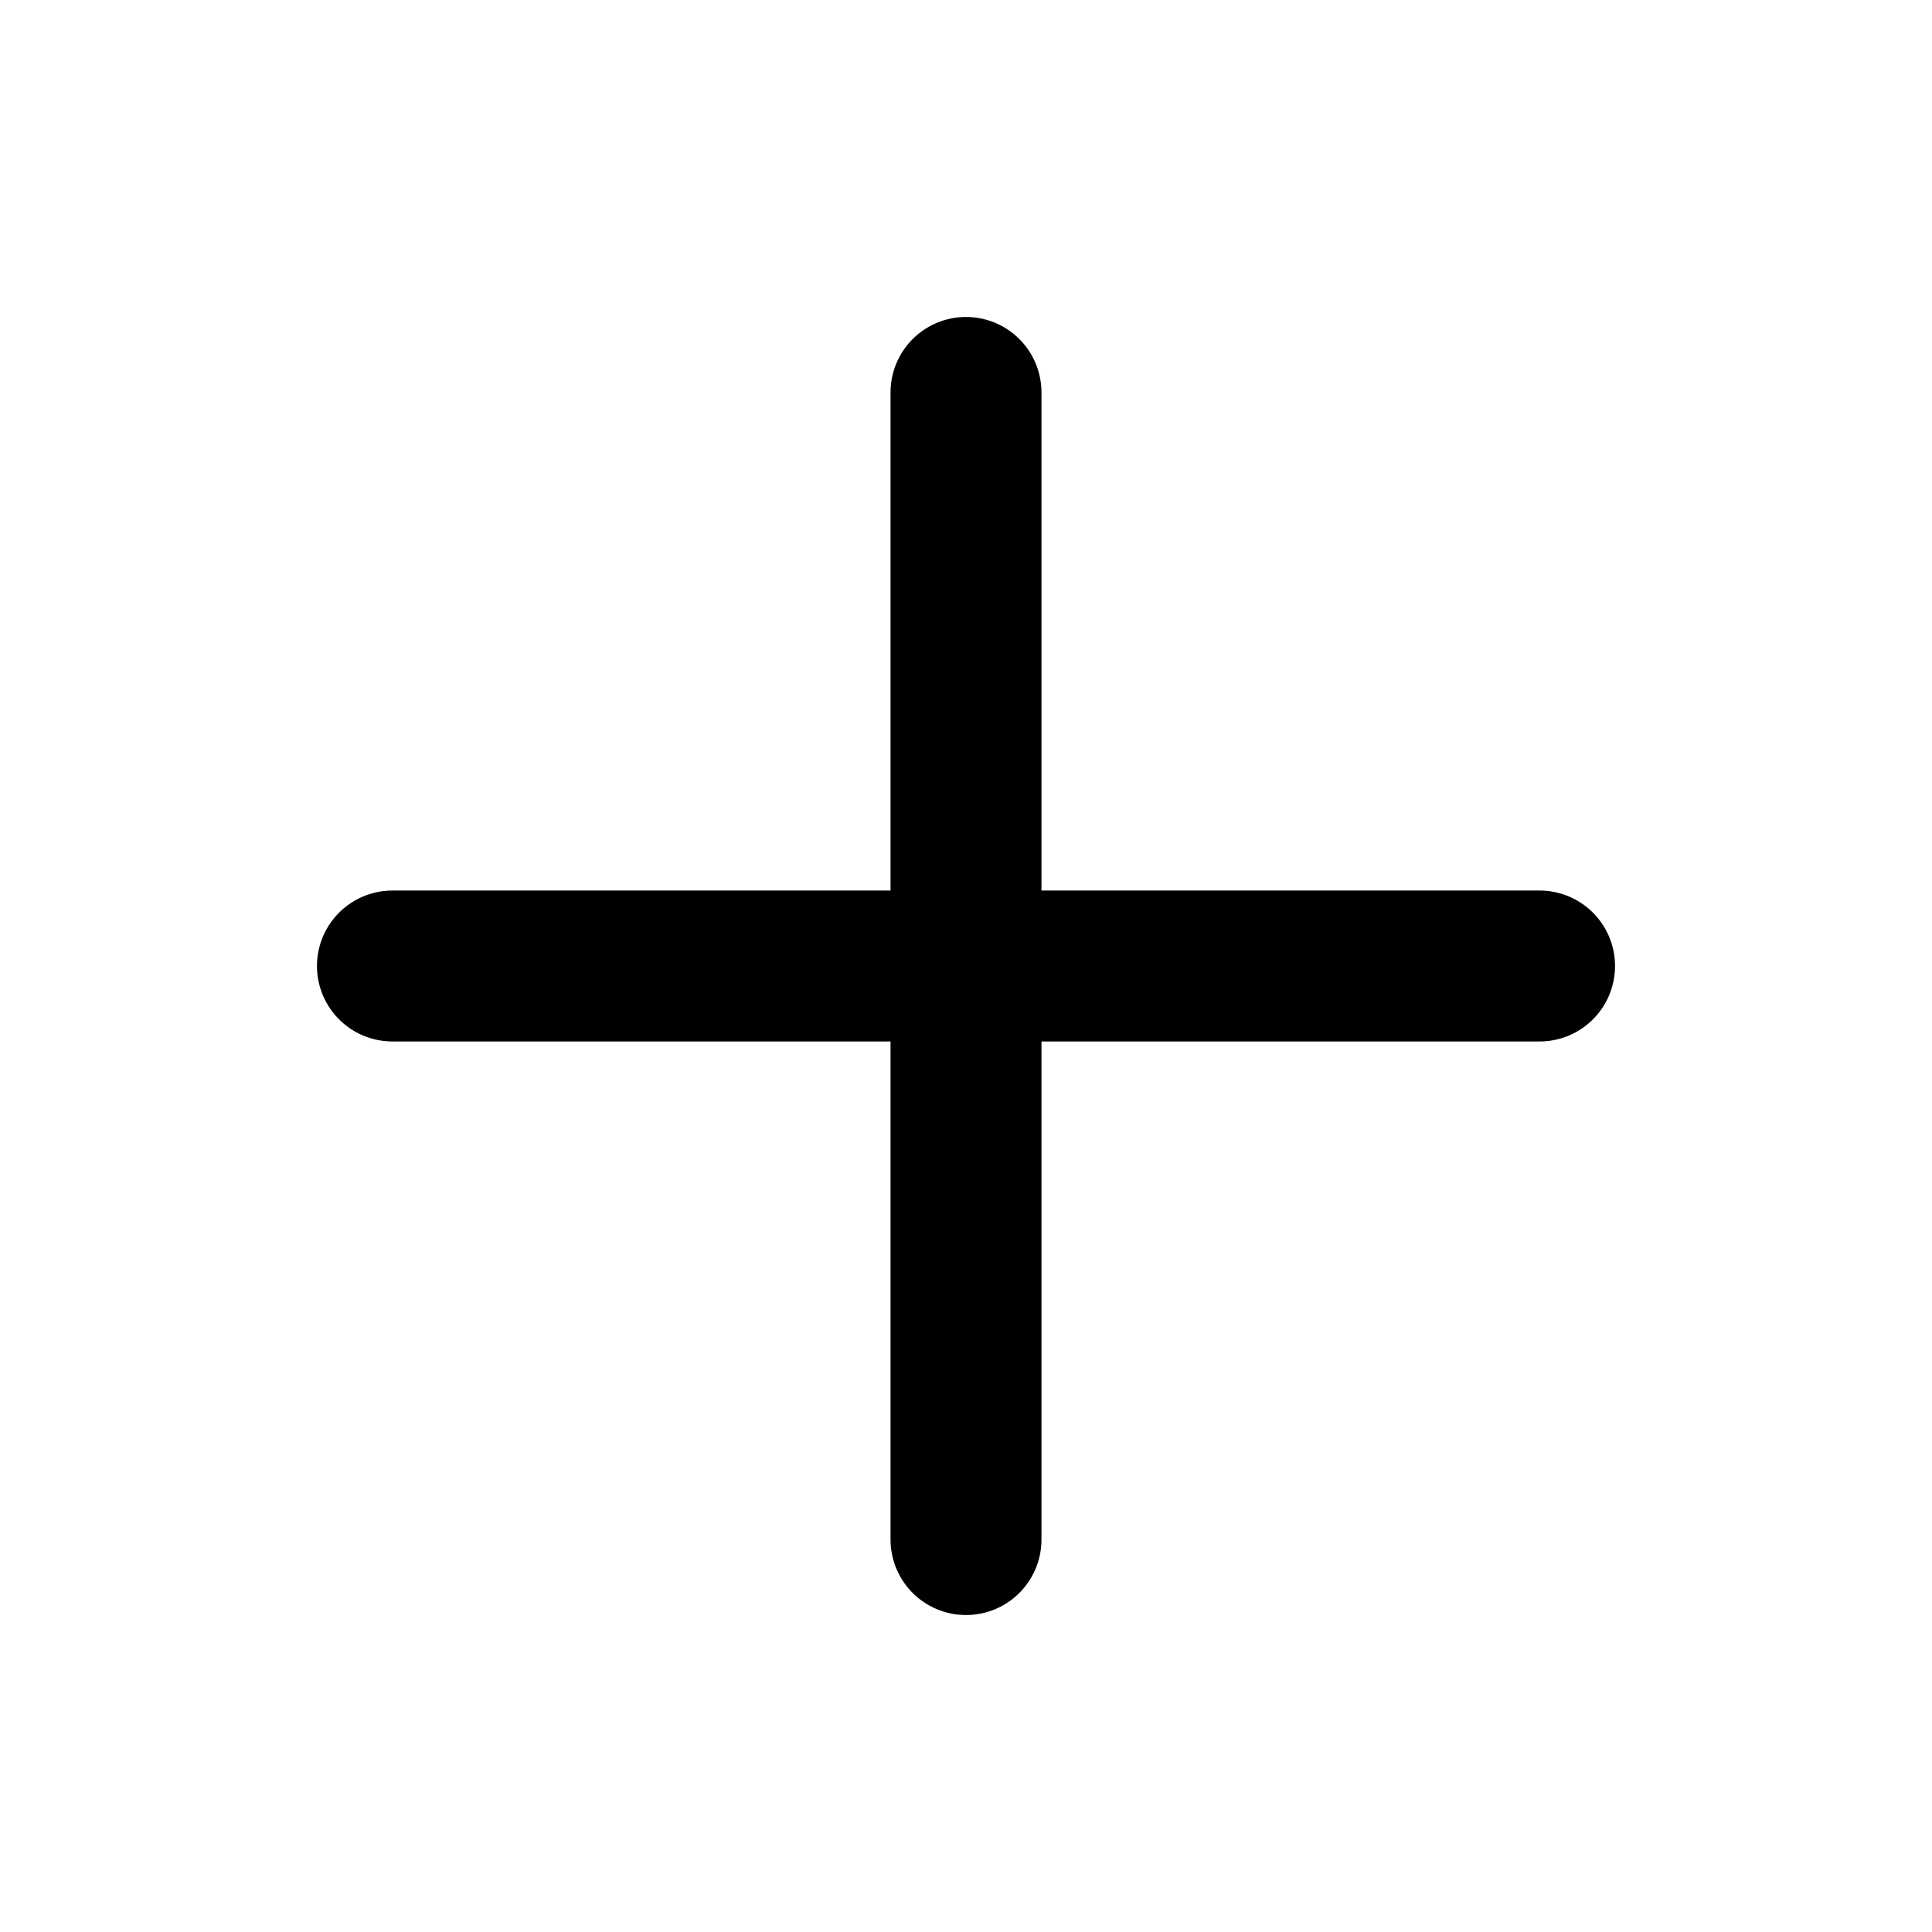
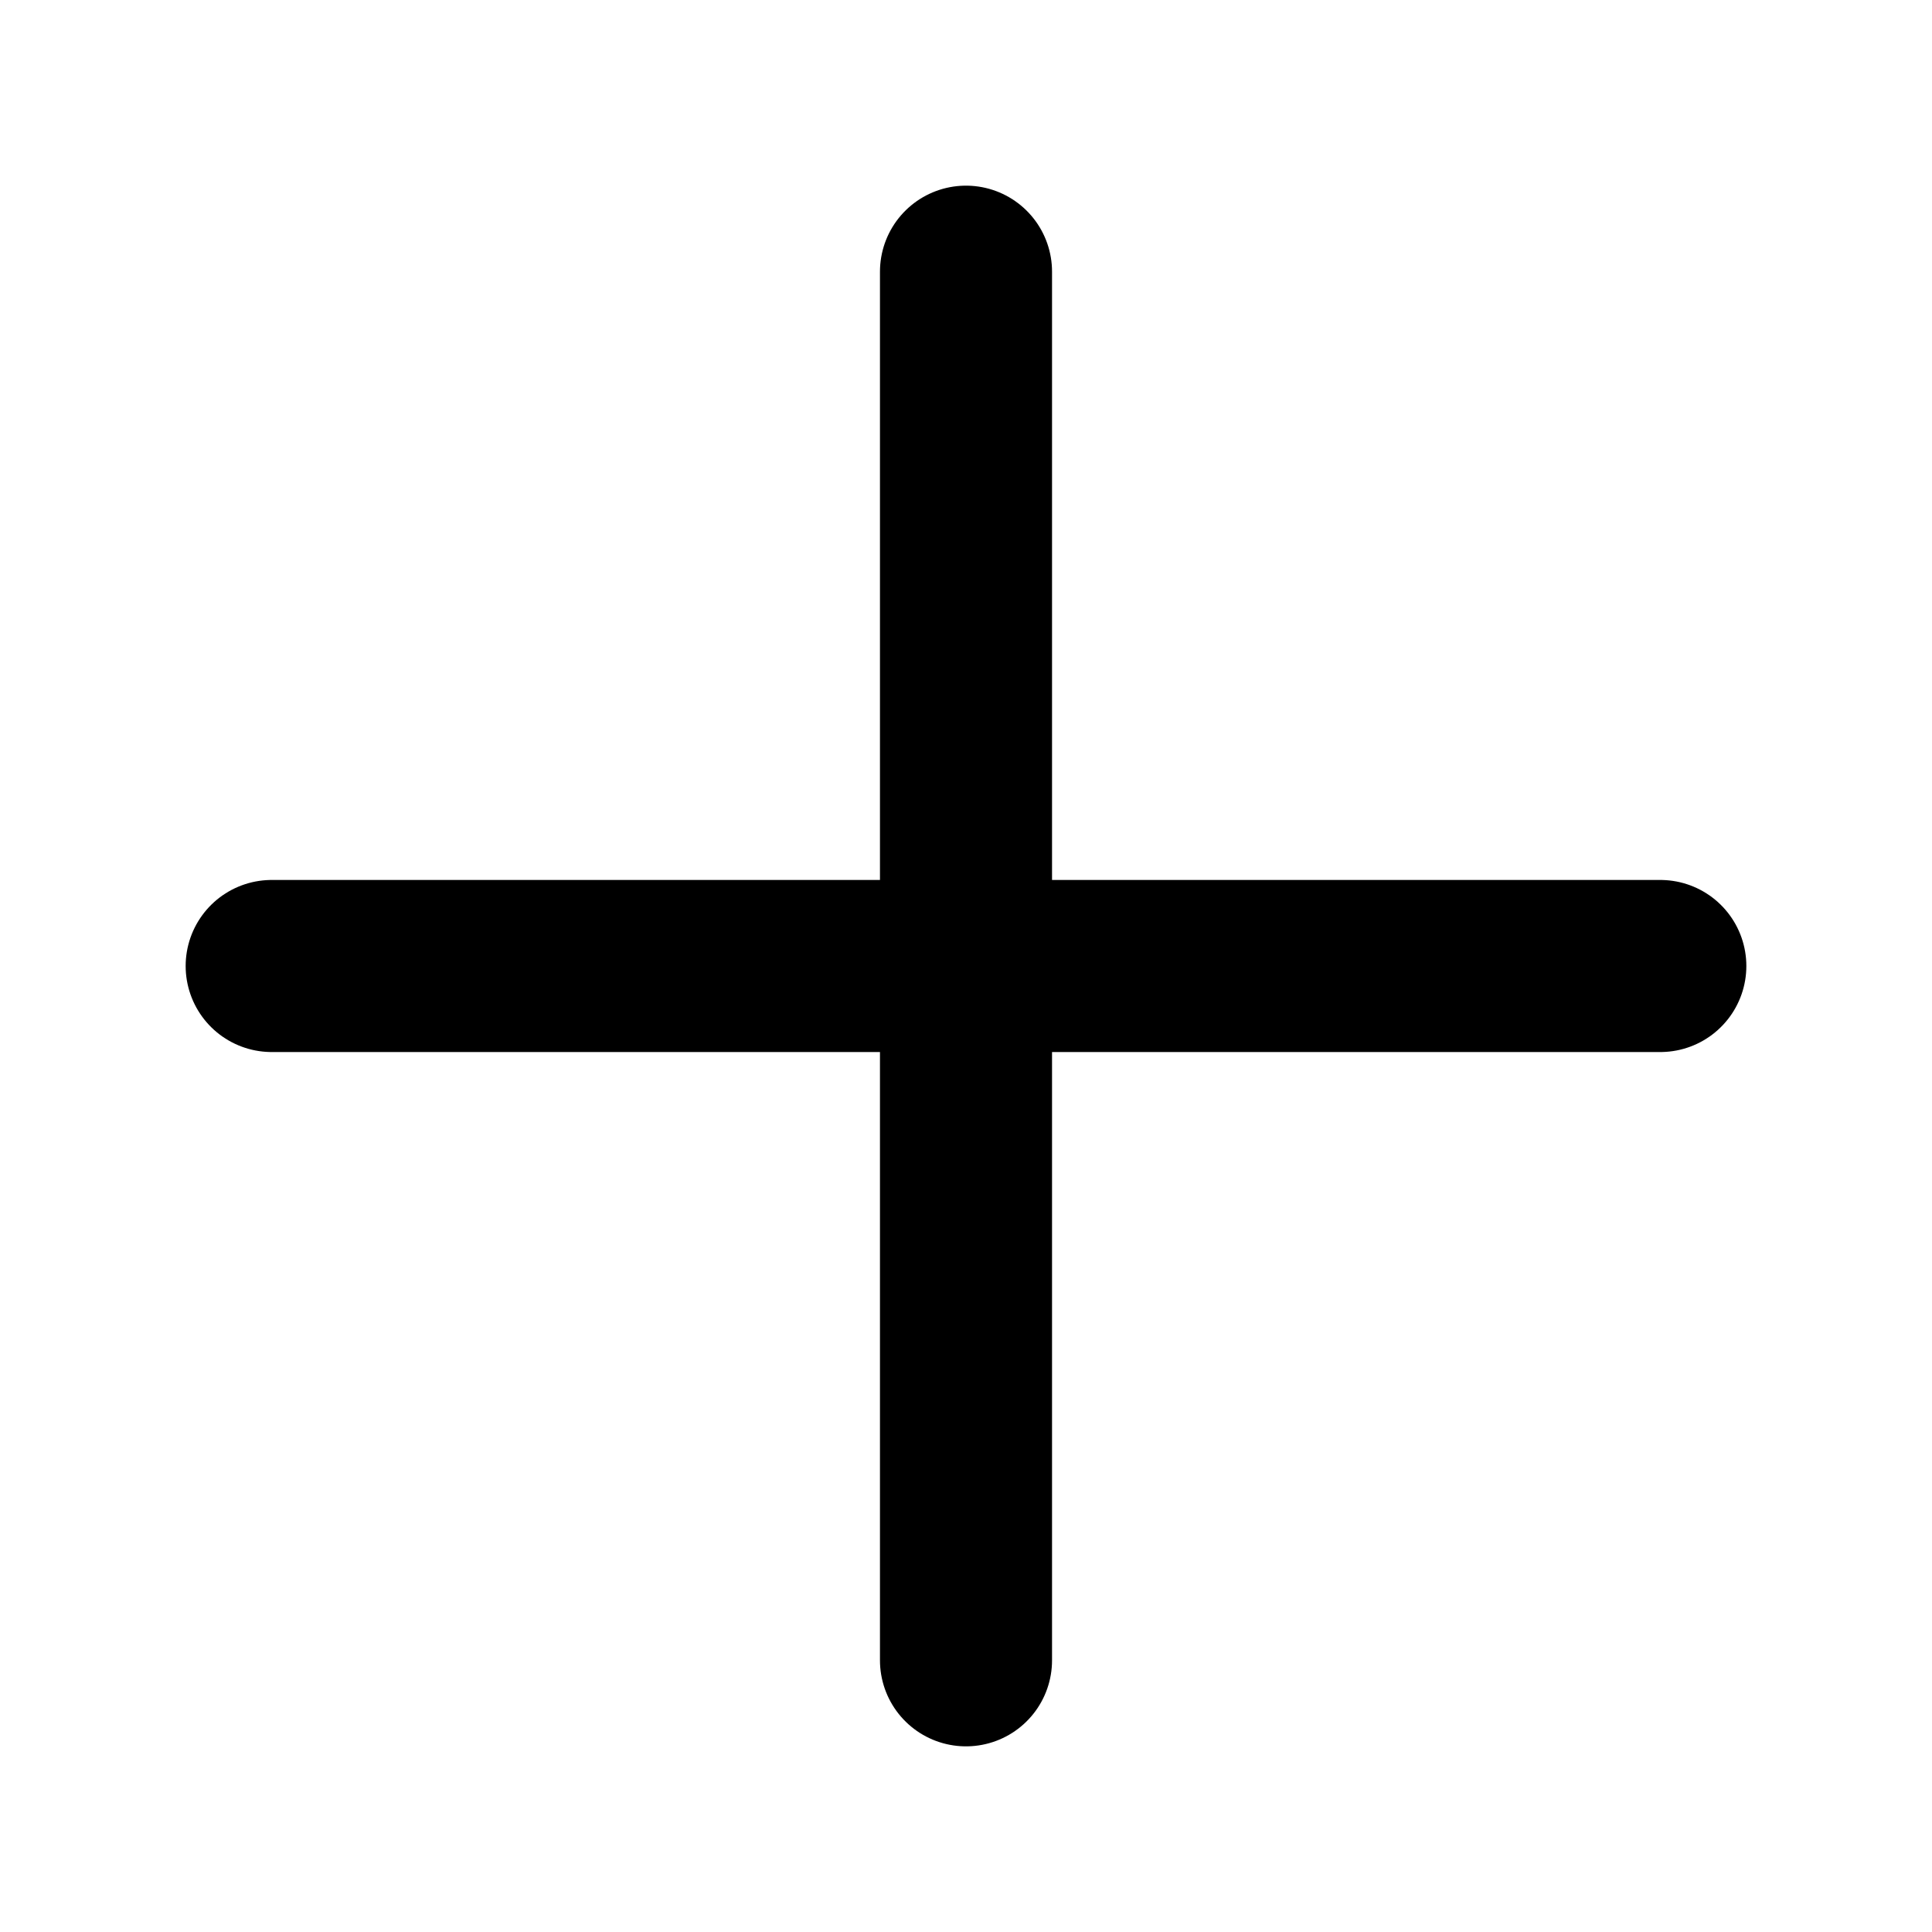
- <svg xmlns="http://www.w3.org/2000/svg" viewBox="0 0 16 16" fill="none" stroke="#000" stroke-width="1.25" stroke-linecap="round" stroke-linejoin="round" aria-hidden="true">
-   <path d="M8 3.25v9.5M3.25 8h9.5" />
+ <svg xmlns="http://www.w3.org/2000/svg" viewBox="0 0 16 16" fill="none" stroke="#000" stroke-width="1.425" stroke-linecap="round" stroke-linejoin="round" aria-hidden="true">
+   <path d="M8 2.25L8 13.75M2.25 8L13.75 8" />
</svg>
